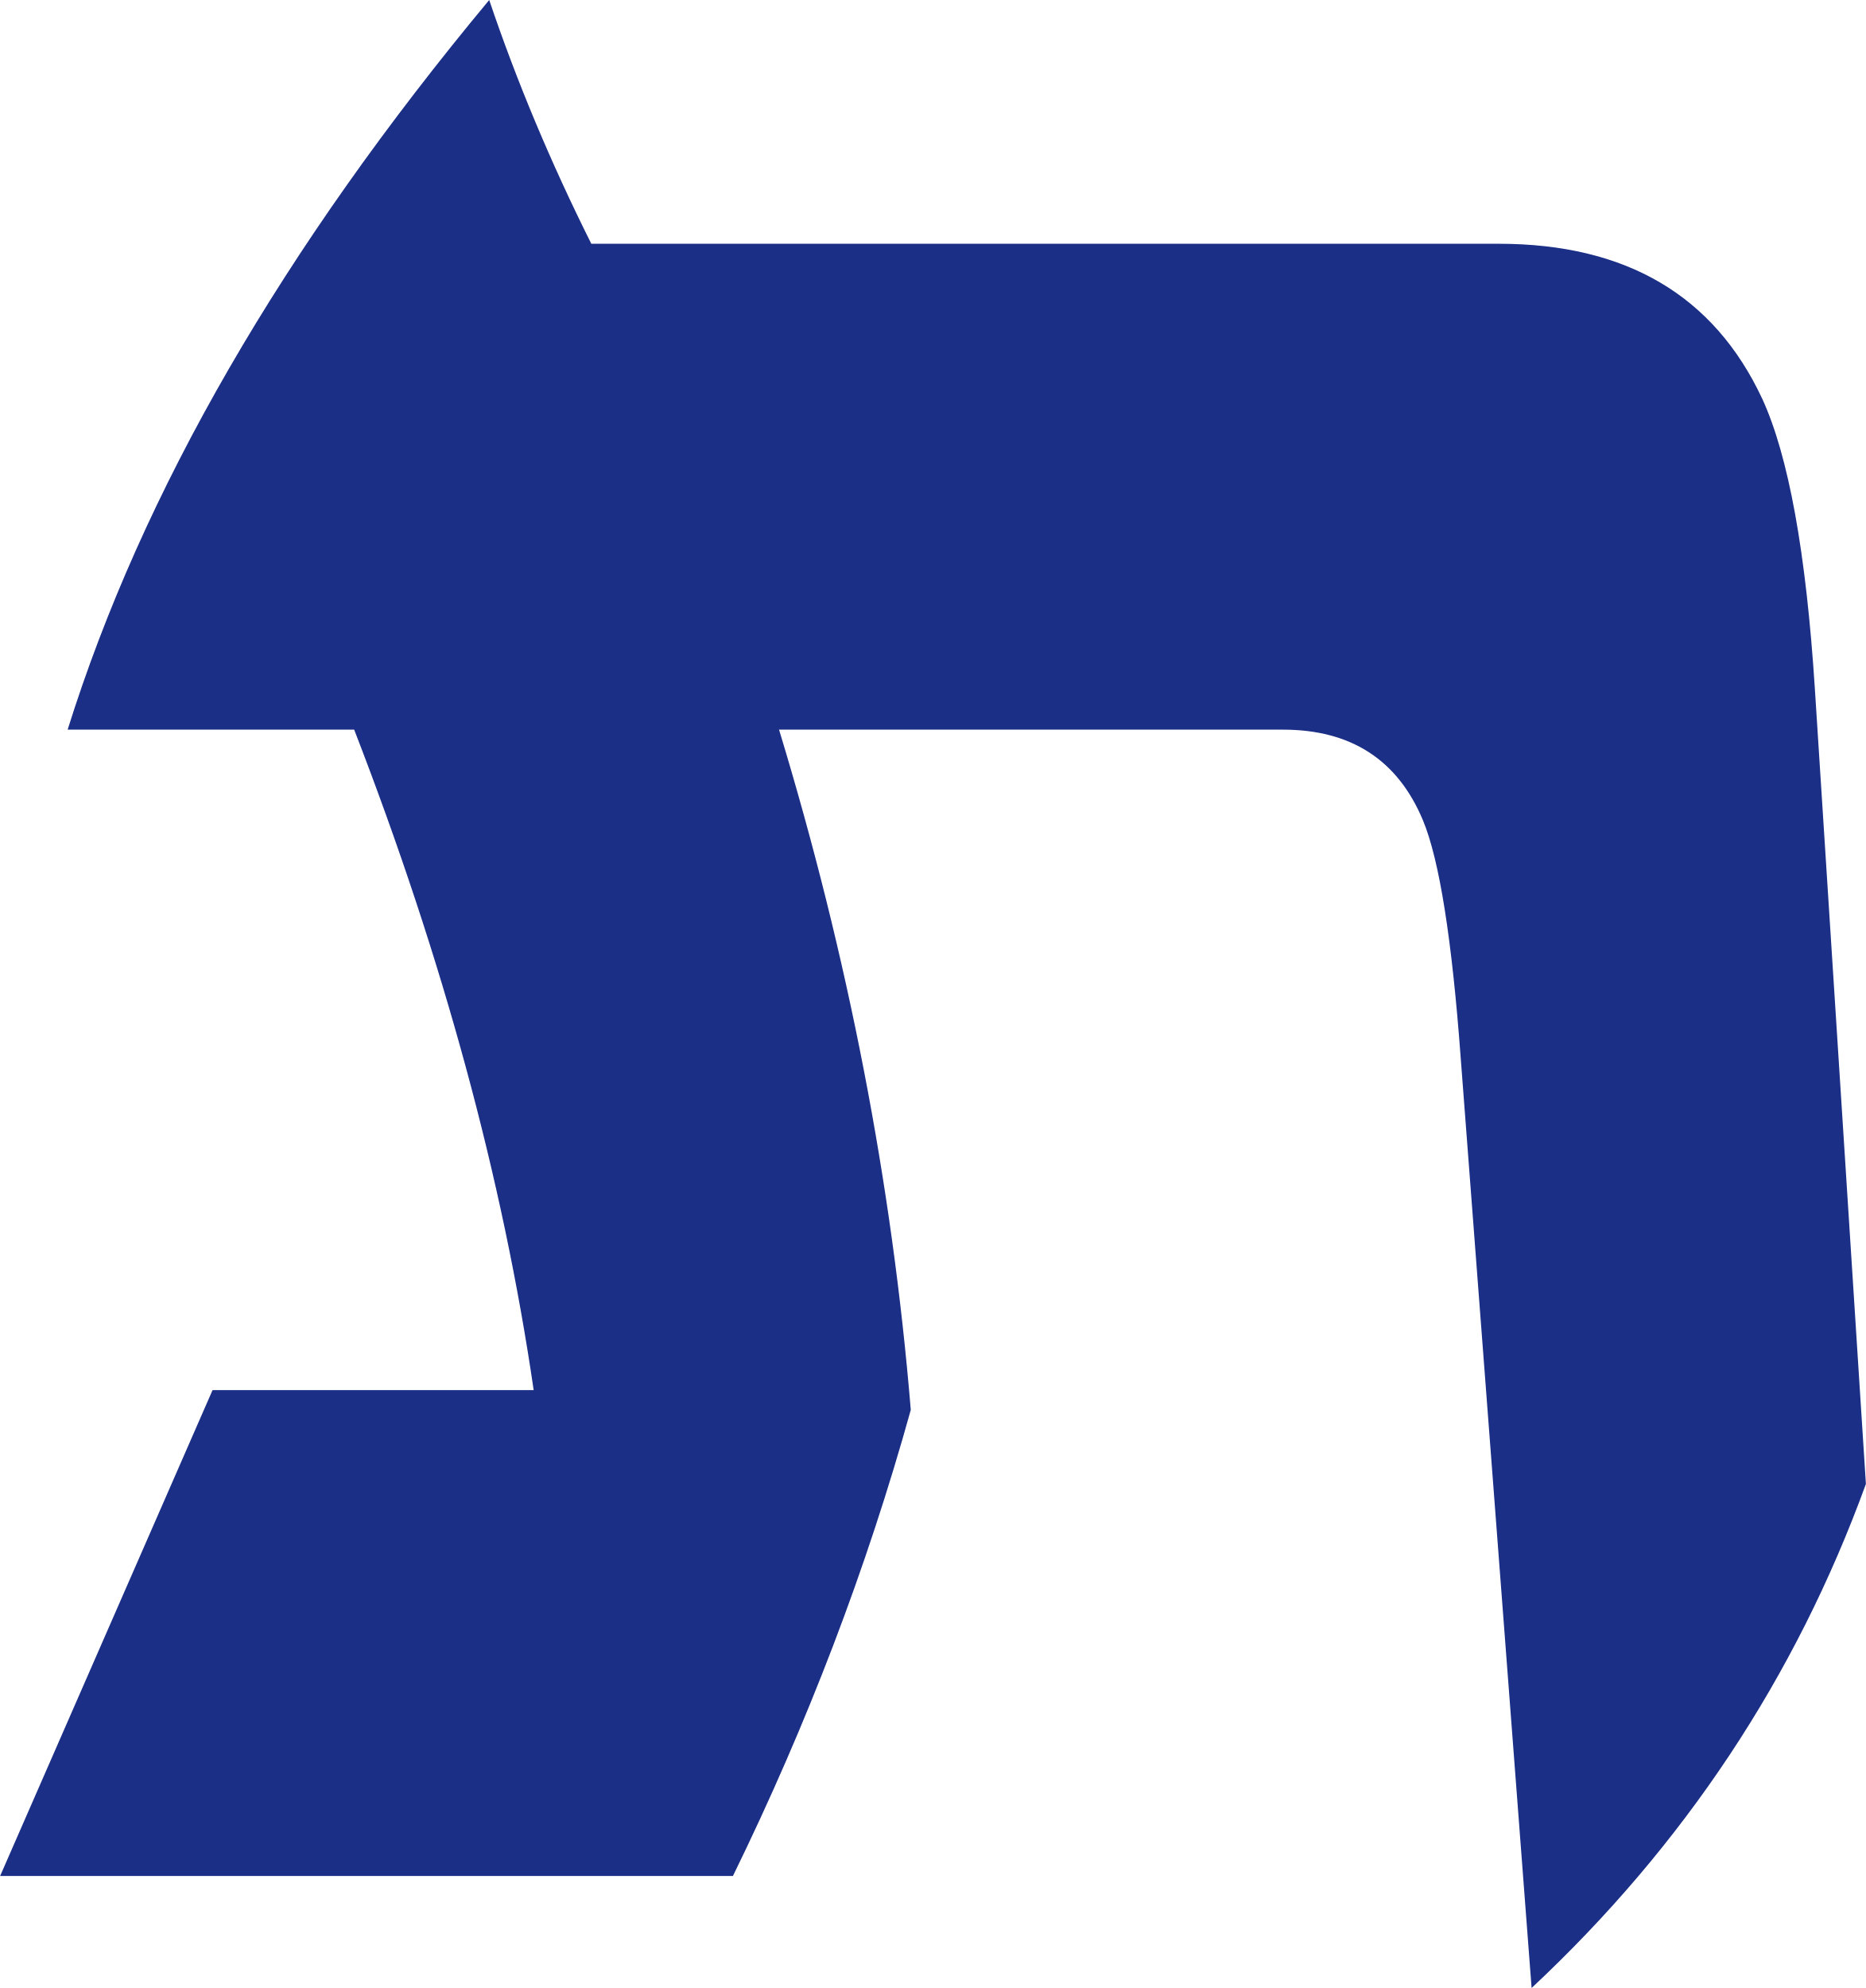
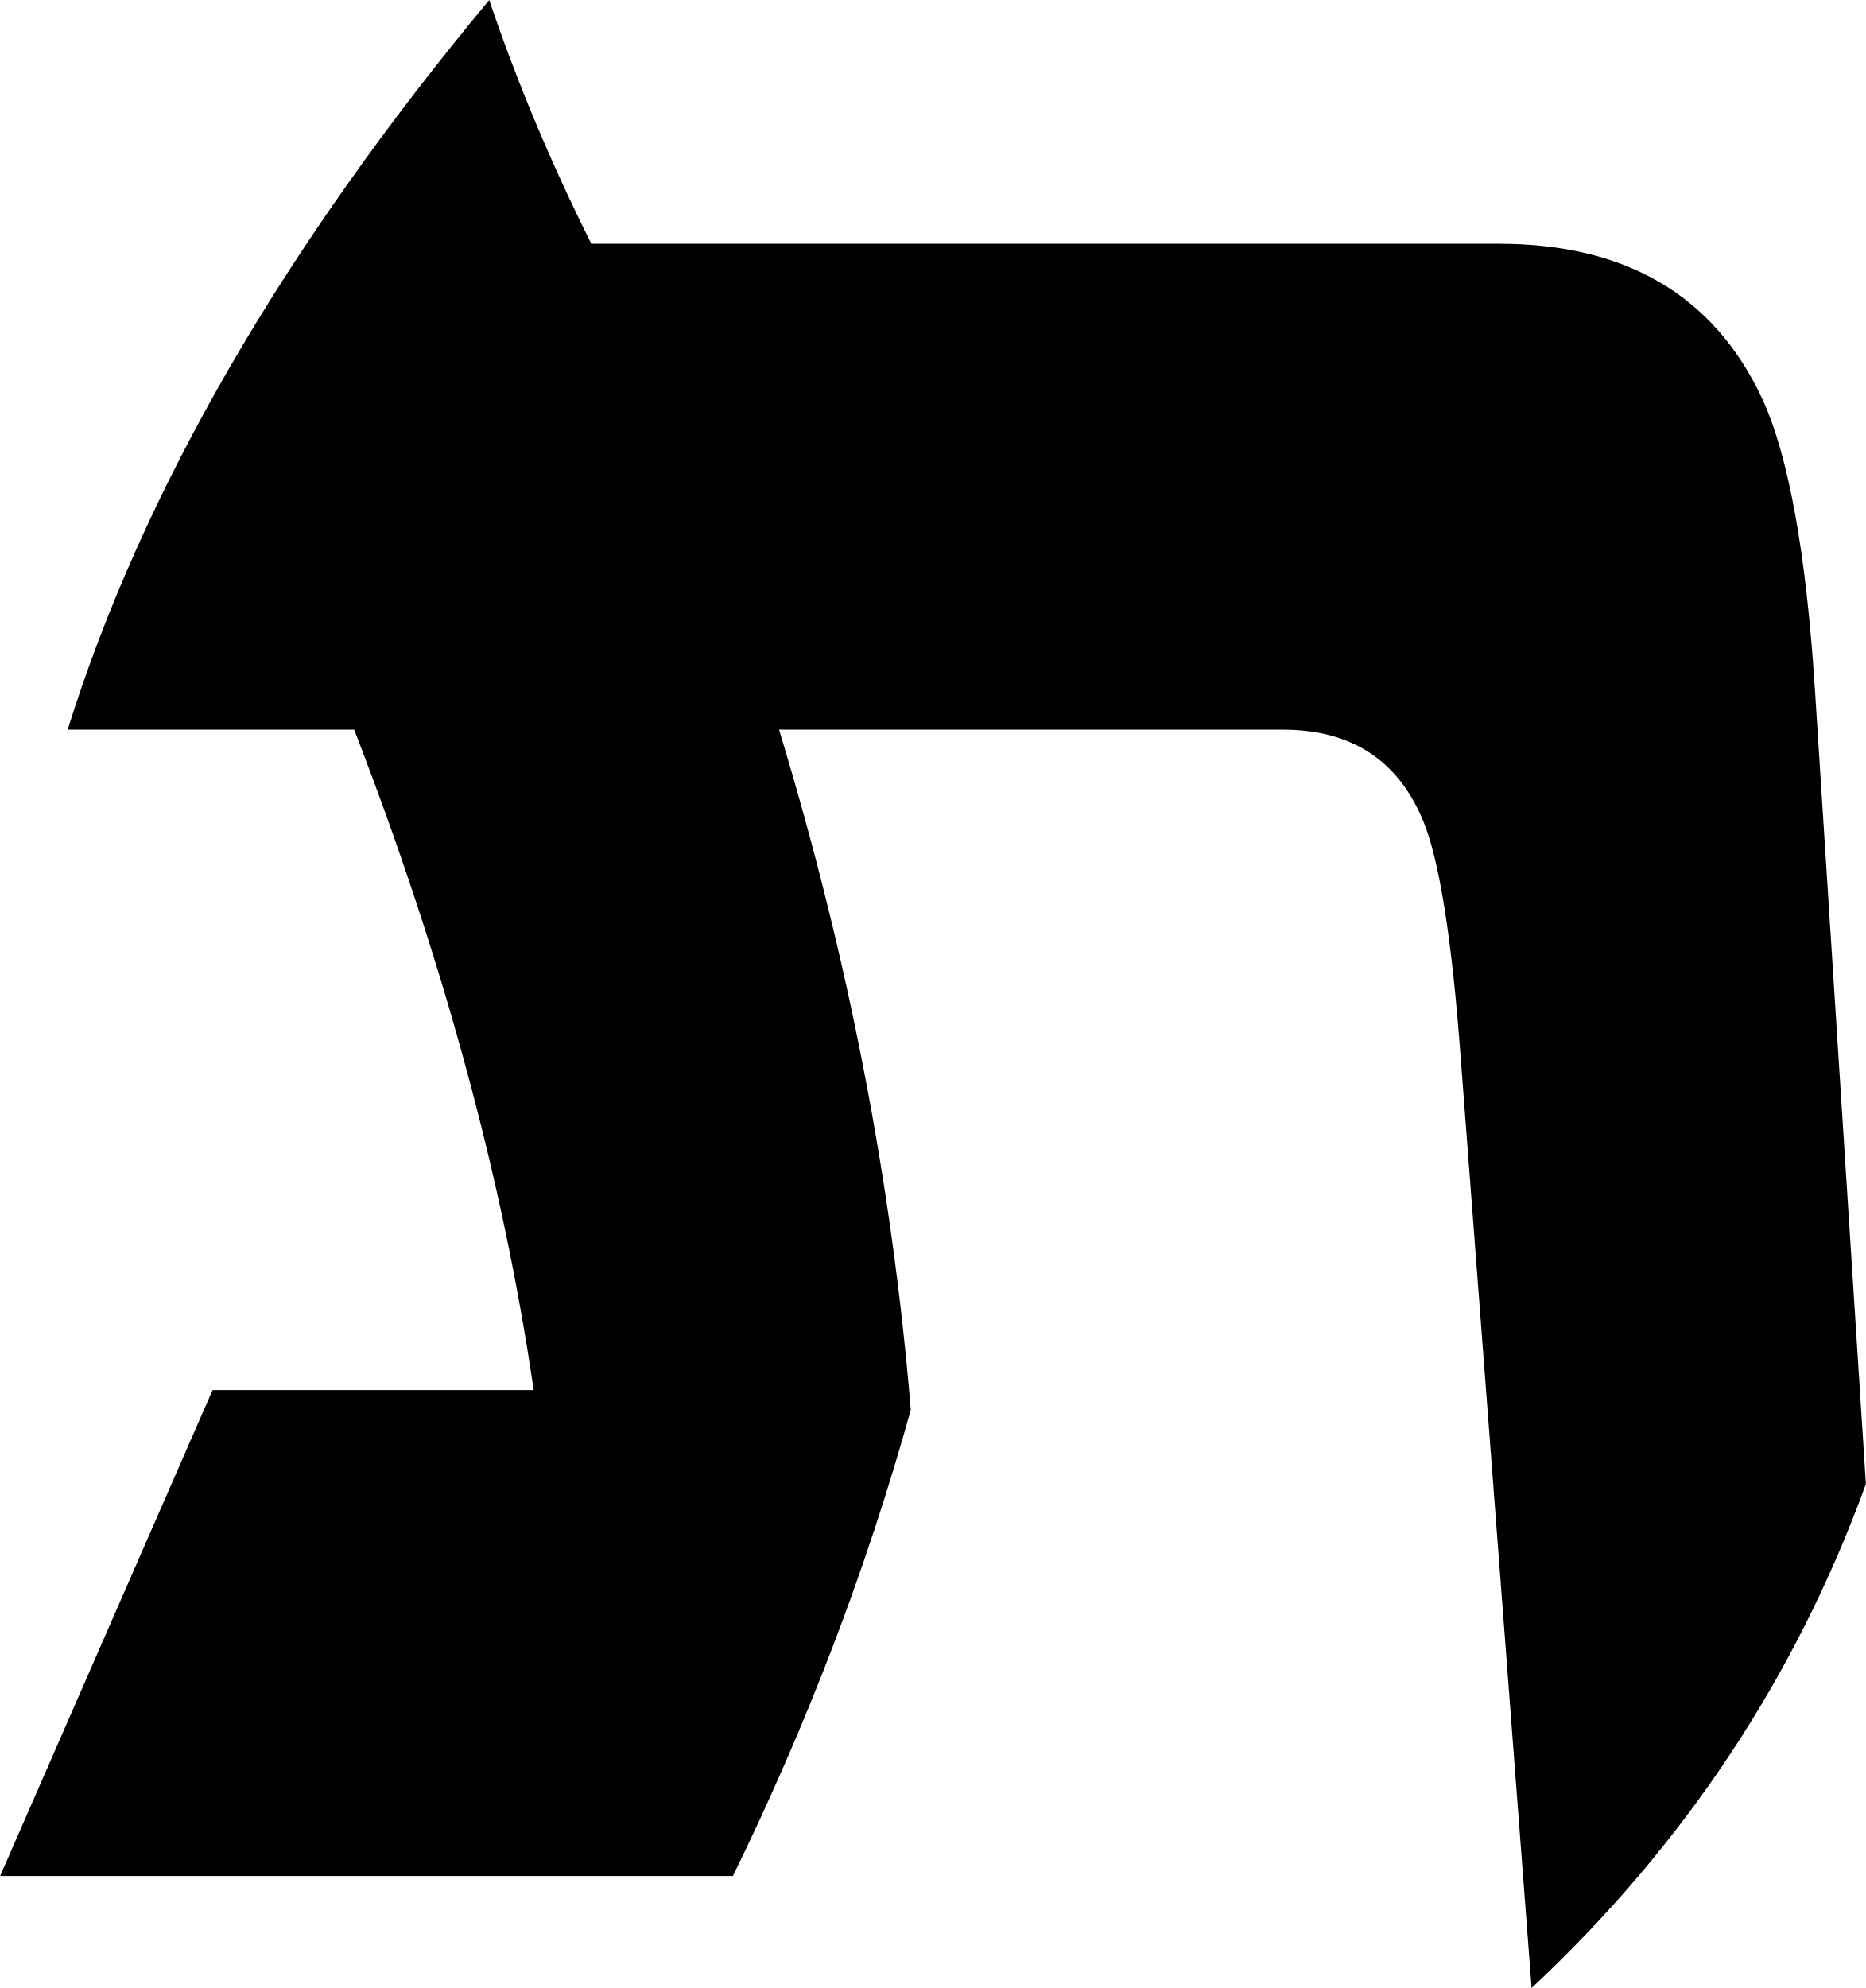
<svg xmlns="http://www.w3.org/2000/svg" width="22.70cm" height="24.18cm" viewBox="0 0 22.697 24.18">
-   <path d="M1145 238Q1081 62 942 -68L899 496Q891 605 876 641Q853 696 791 696H485Q548 489 565 283Q525 139 457 0H12L141 295H336Q308 487 227 696H53Q121 913 309 1139Q334 1065 371 991H922Q1038 991 1082 897Q1106 845 1114 721Z" fill="#1b2f86" transform="scale(0.020033 -0.020033) translate(-12.00 -1139.00)" />
+   <path d="M1145 238Q1081 62 942 -68L899 496Q891 605 876 641Q853 696 791 696H485Q548 489 565 283Q525 139 457 0H12L141 295H336Q308 487 227 696H53Q121 913 309 1139Q334 1065 371 991H922Q1038 991 1082 897Q1106 845 1114 721Z" fill="#000000" transform="scale(0.020033 -0.020033) translate(-12.00 -1139.00)" />
</svg>
